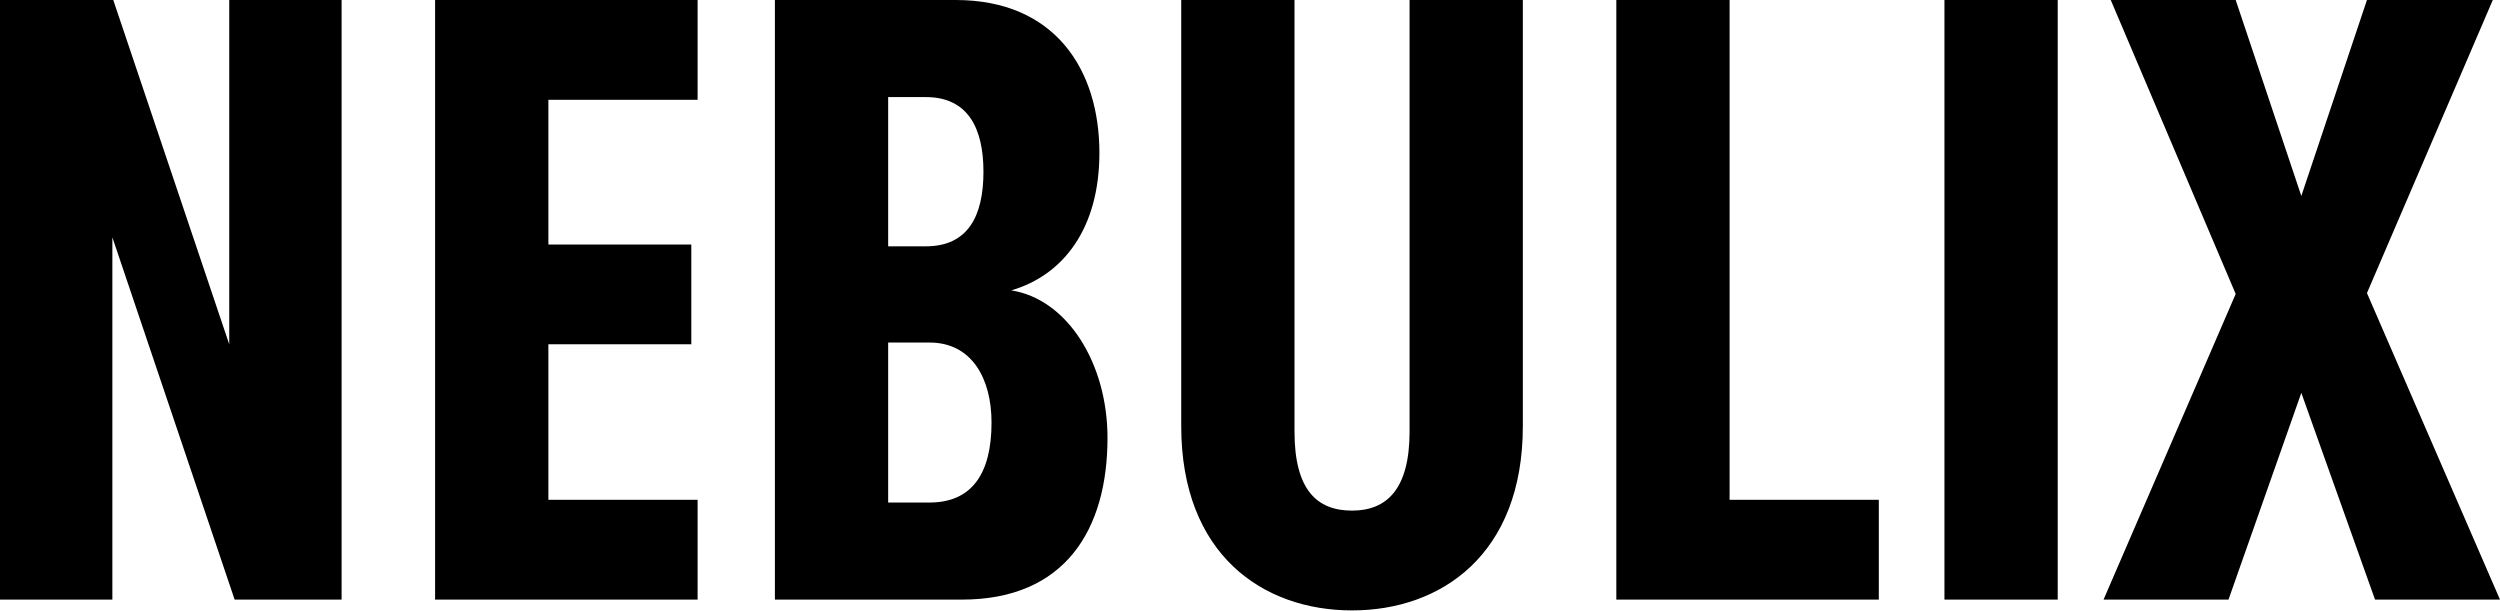
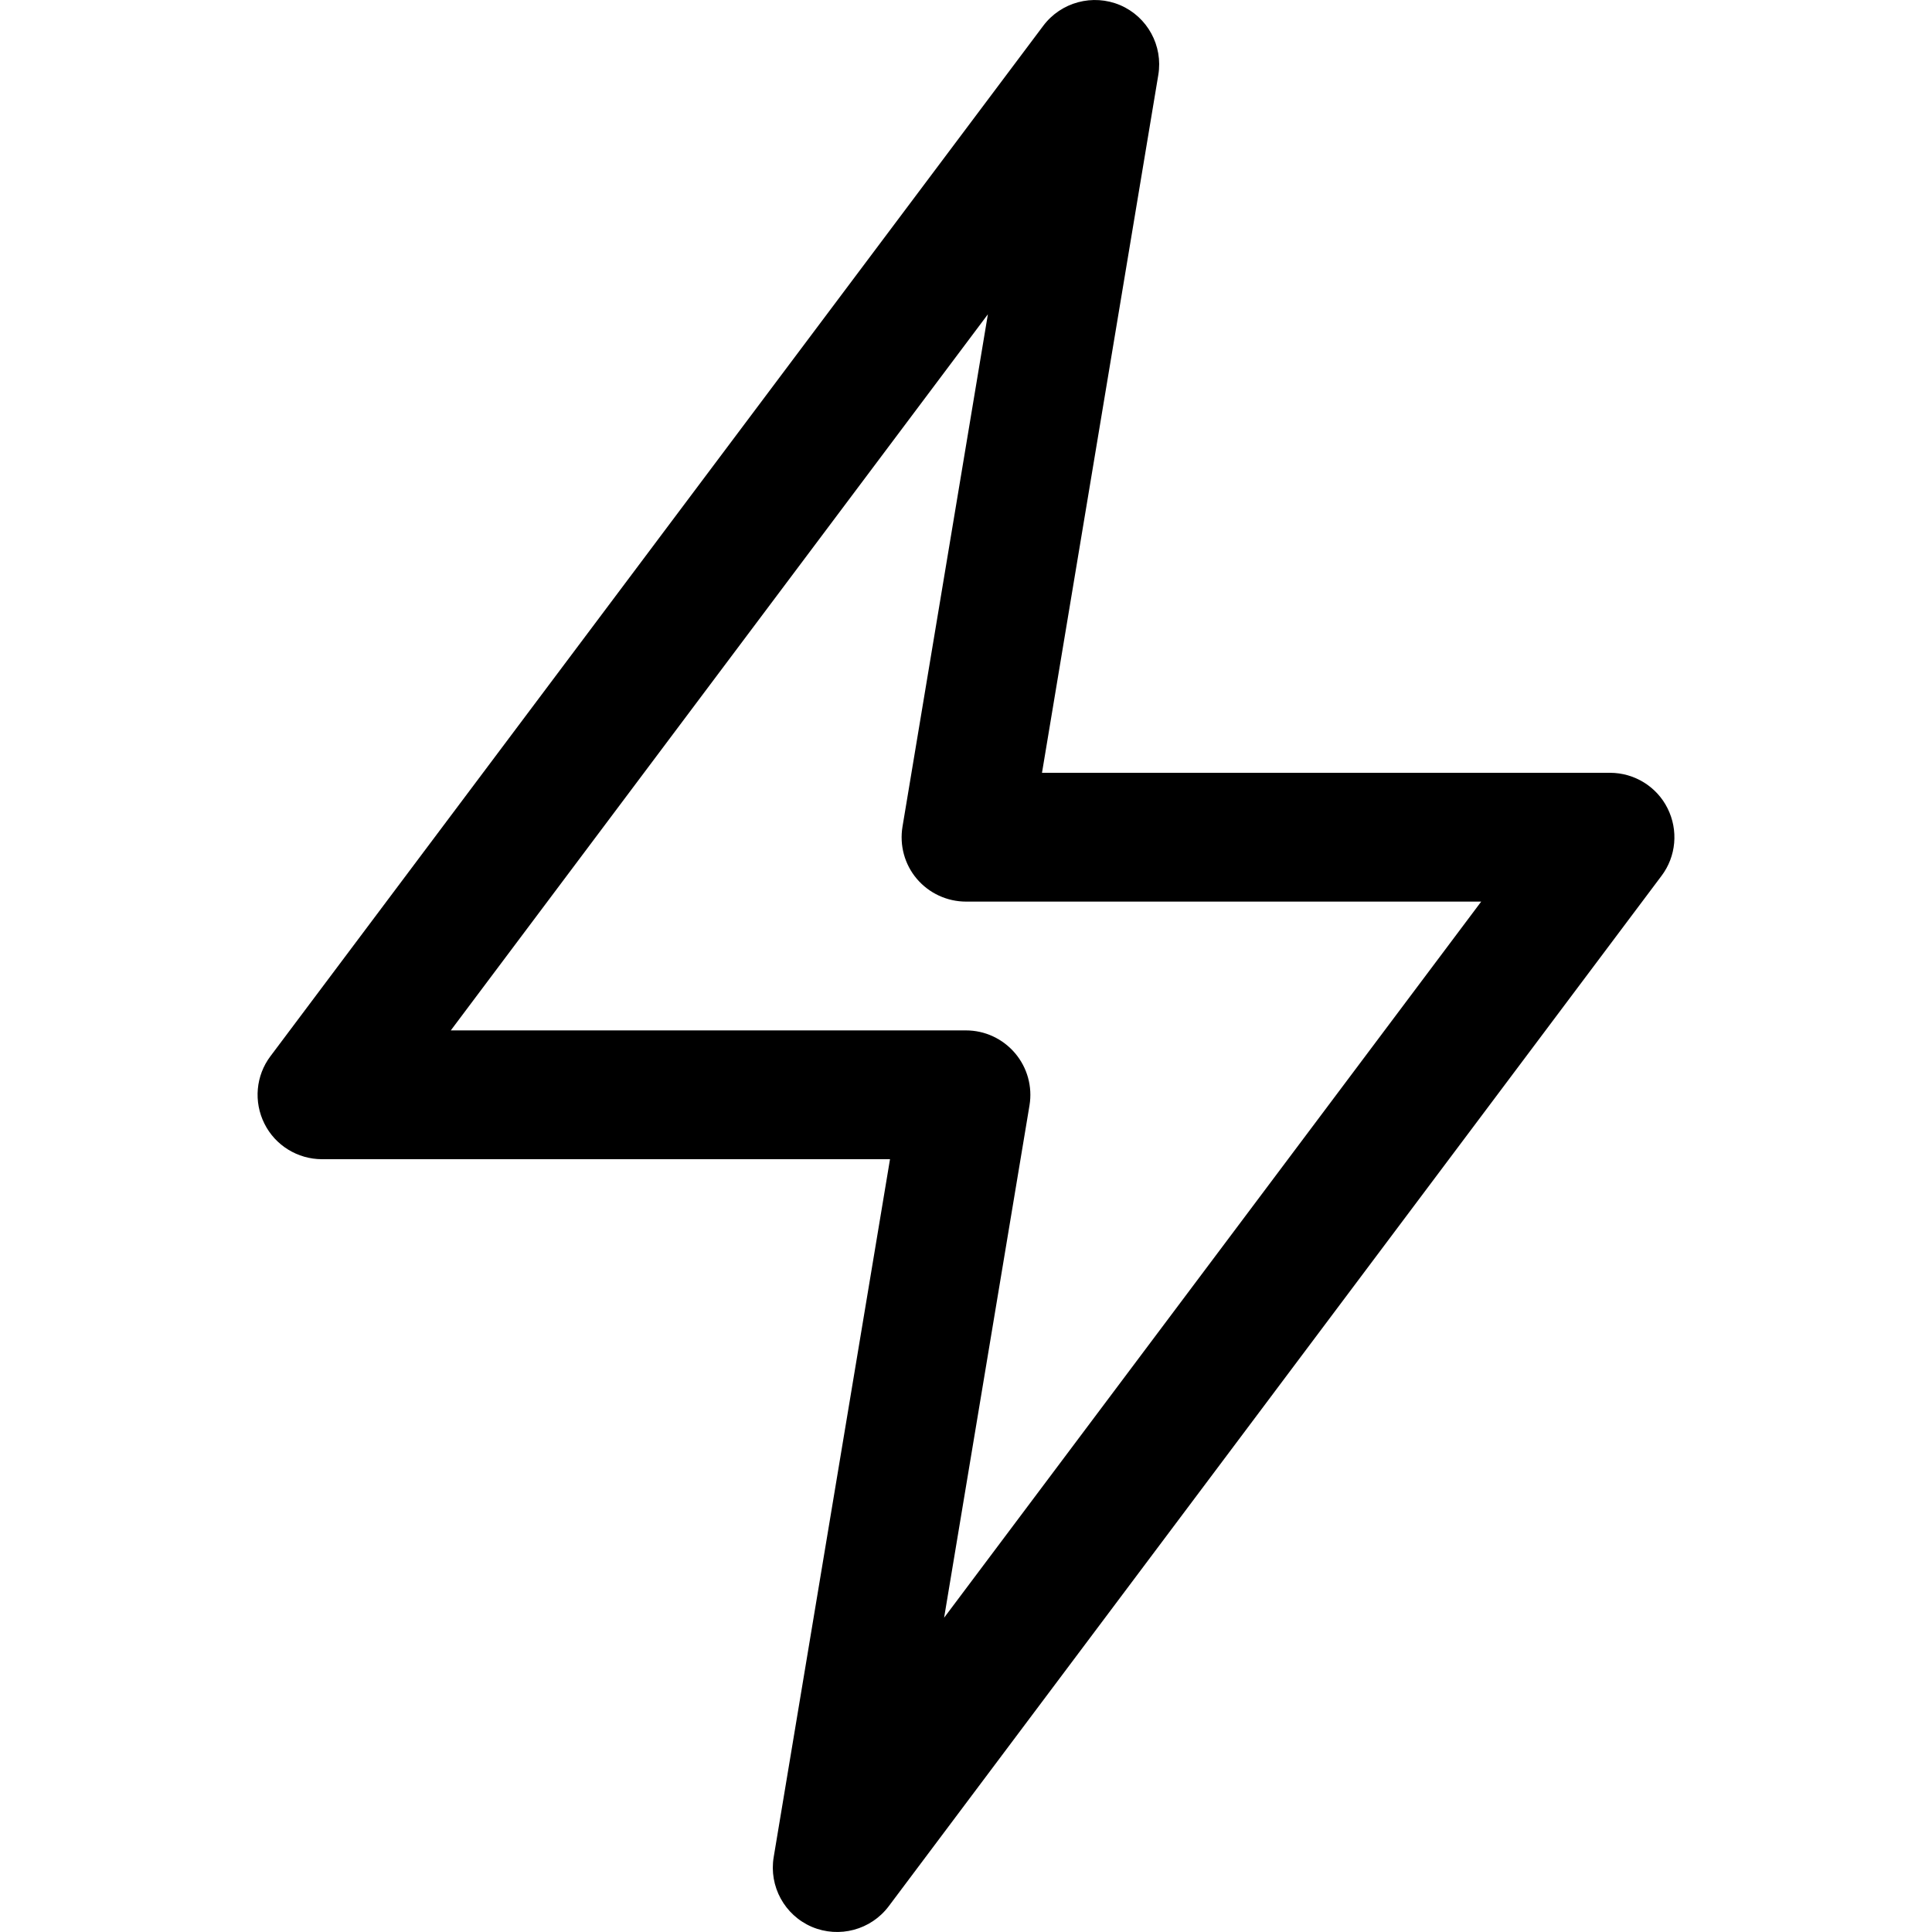
- <svg xmlns="http://www.w3.org/2000/svg" xml:space="preserve" style="enable-background:new 0 0 1164.06 284.21" viewBox="0 0 1164.06 284.21">
-   <path d="M109.25 279.19 52.32 110.5v168.69H0V0h52.74l54 160.32V0h52.32v279.19h-49.81zm93.34 0V0h122.23v46.46h-69.48v67.39h66.55v46.46h-66.55v72.41h69.48v46.46H202.59zm158.22 0V0h84.13c46.46 0 66.97 32.65 66.97 71.16 0 35.16-16.74 56.93-41.02 64.04 26.37 4.19 44.79 34.32 44.79 68.65 0 42.7-19.67 75.34-67.81 75.34h-87.06zm52.74-164.5h17.58c19.67 0 26.79-14.23 26.79-34.74 0-20.09-7.12-34.74-26.79-34.74h-17.58v69.48zm0 119.3h19.25c19.67 0 28.88-13.39 28.88-37.25 0-20.51-9.21-37.25-28.88-37.25h-19.25v74.5zM550.01 0h52.74v200.92c0 27.21 10.46 36.83 26.79 36.83 15.91 0 26.79-9.63 26.79-36.83V0h52.74v198.41c0 59.86-38.09 85.81-79.53 85.81s-79.53-25.95-79.53-85.81V0zM752.6 279.19V0h52.74v232.73h69.48v46.46H752.6zm152.78 0V0h52.74v279.19h-52.74zm200.49 0-34.32-96.27-33.91 96.27h-58.18l61.53-142.32L982.81 0h58.18l30.56 91.25L1102.11 0h58.6l-58.6 136.46 61.95 142.74h-58.19z" fill="currentColor" />
+ <svg xmlns="http://www.w3.org/2000/svg" width="15px" height="15px" viewBox="0 0 15 15" fill="none">
+   <path fill-rule="evenodd" clip-rule="evenodd" d="M8.697 0.04C8.909 0.131 9.031 0.355 8.993 0.582L8.09 6H12.5C12.689 6 12.863 6.107 12.947 6.276C13.032 6.446 13.014 6.649 12.9 6.8L6.9 14.8C6.762 14.984 6.515 15.05 6.303 14.96C6.091 14.869 5.969 14.645 6.007 14.418L6.91 9H2.5C2.311 9 2.137 8.893 2.053 8.724C1.968 8.554 1.986 8.351 2.1 8.2L8.1 0.2C8.238 0.016 8.485 -0.05 8.697 0.04ZM3.5 8H7.5C7.647 8 7.786 8.065 7.881 8.177C7.976 8.289 8.017 8.437 7.993 8.582L7.33 12.56L11.5 7H7.5C7.353 7 7.213 6.935 7.118 6.823C7.023 6.711 6.983 6.563 7.007 6.418L7.67 2.44L3.5 8Z" fill="currentColor" />
</svg>
